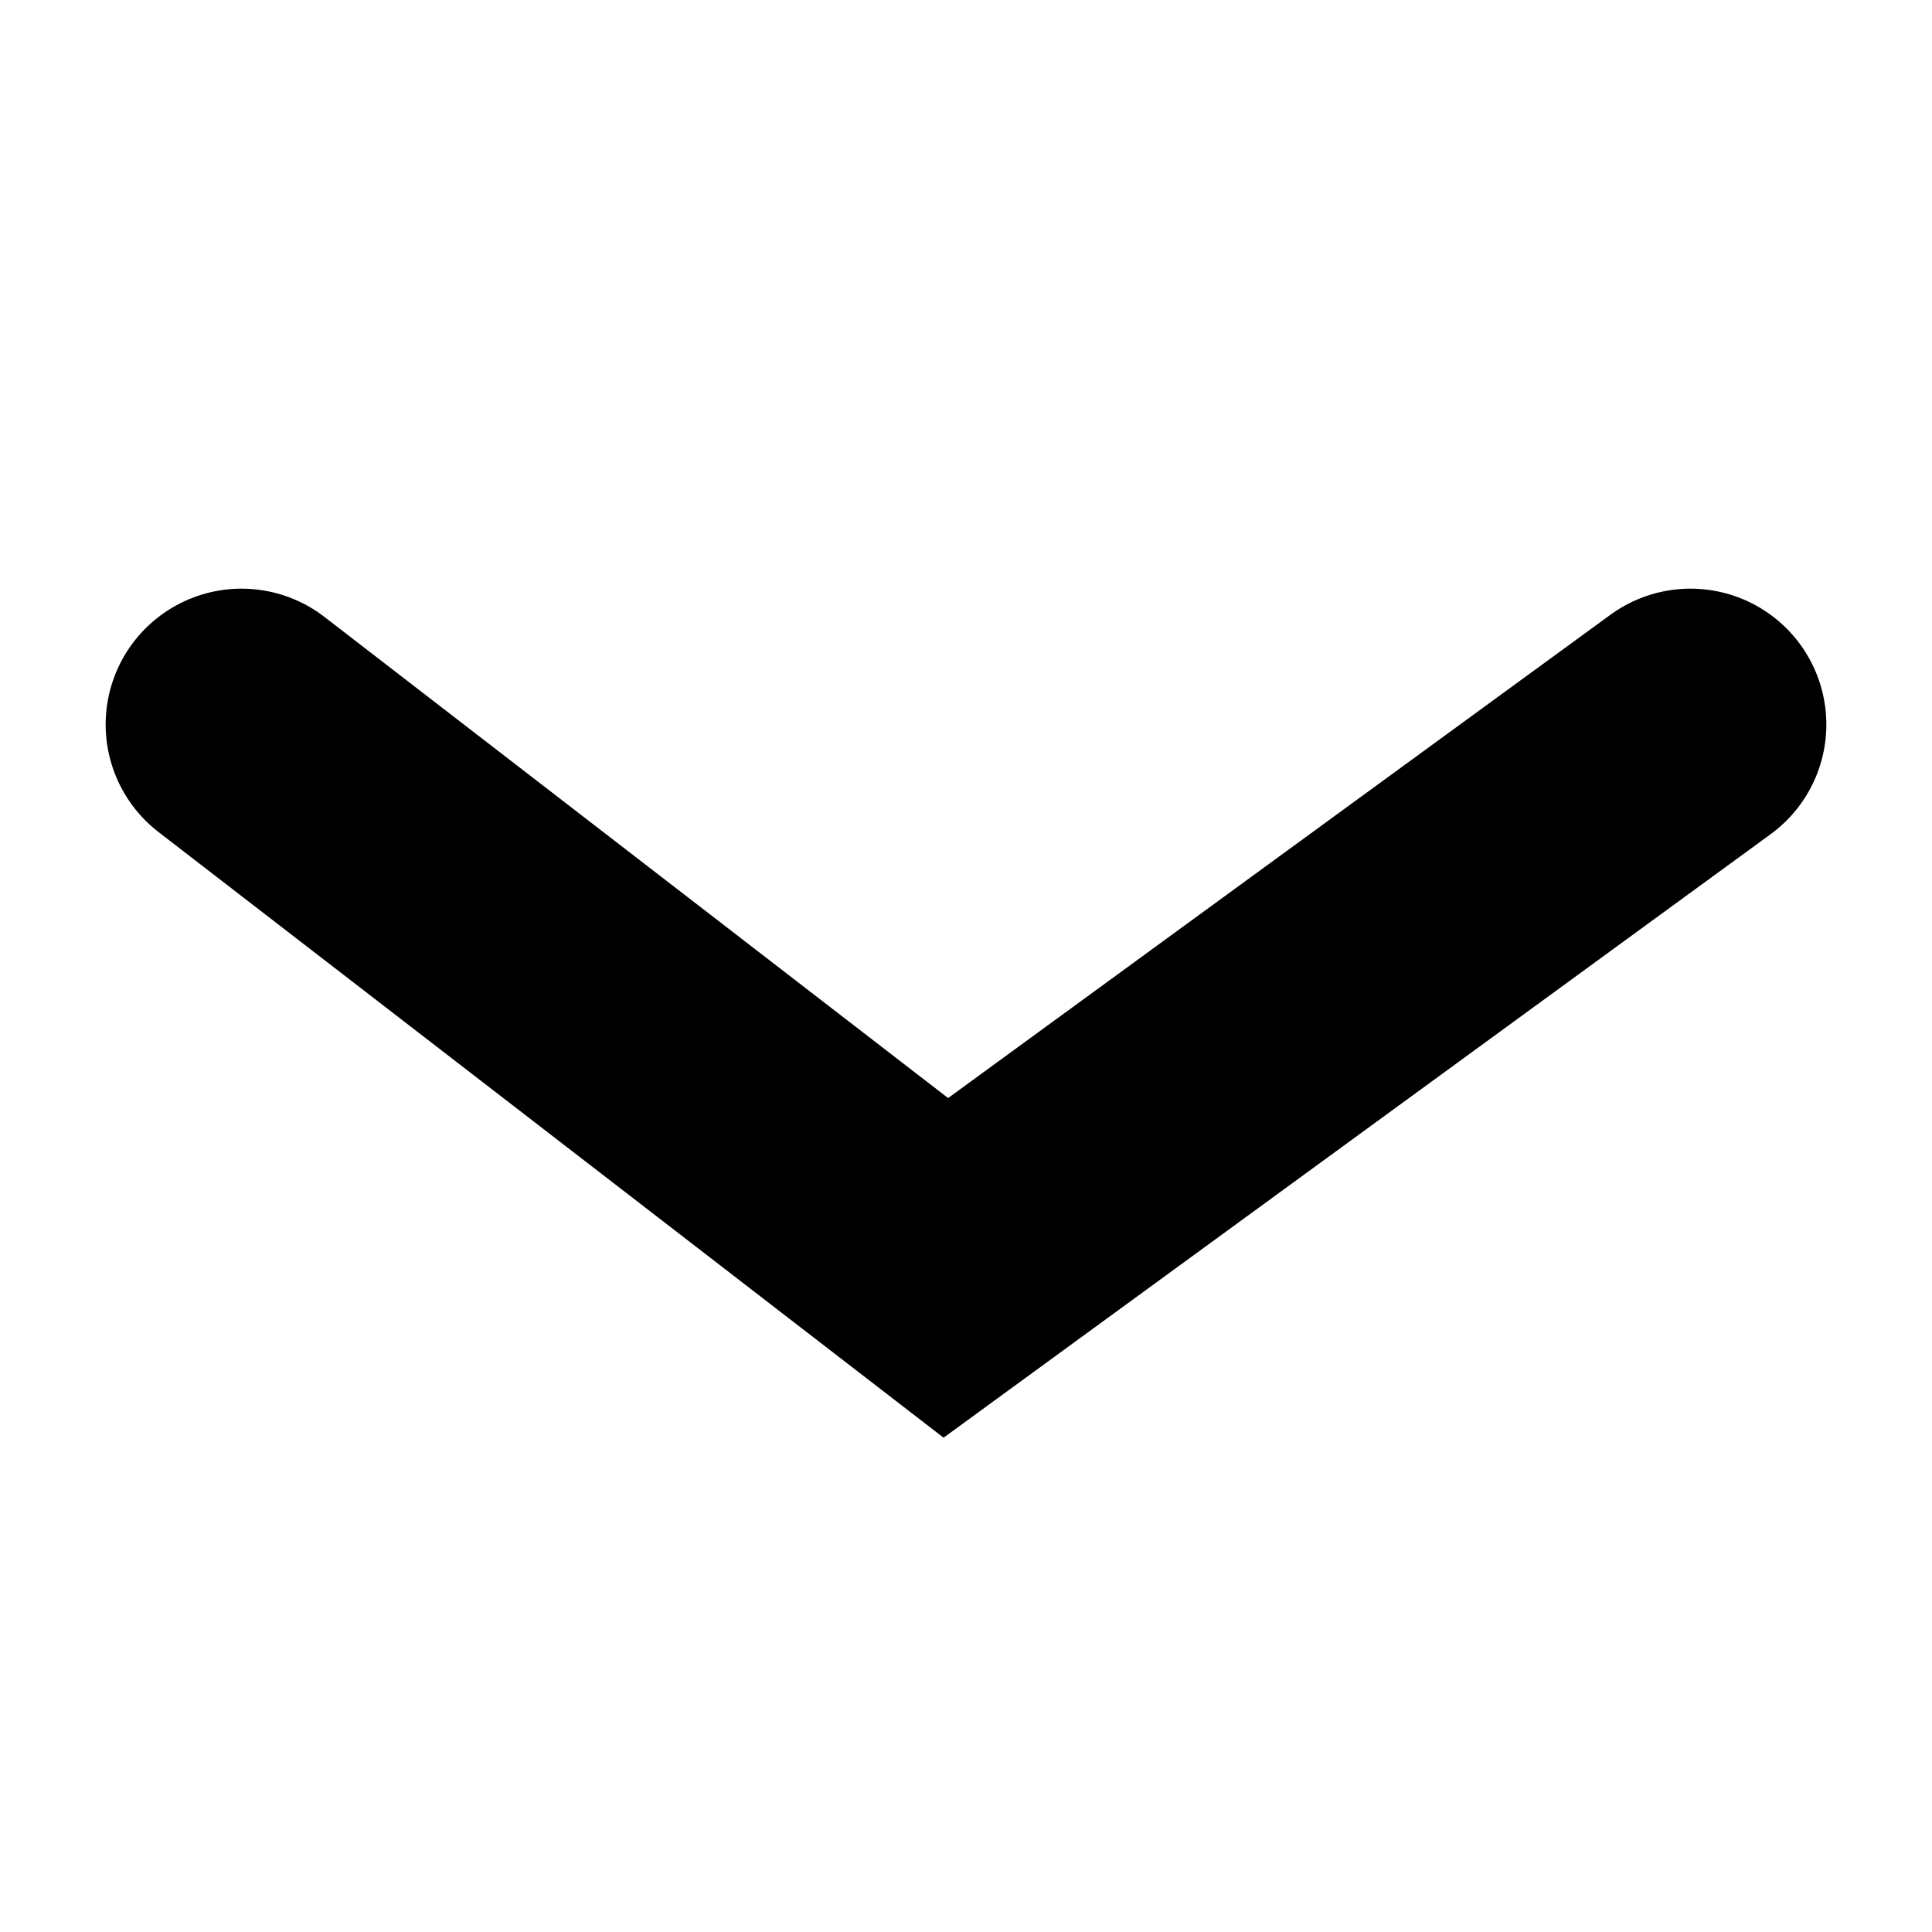
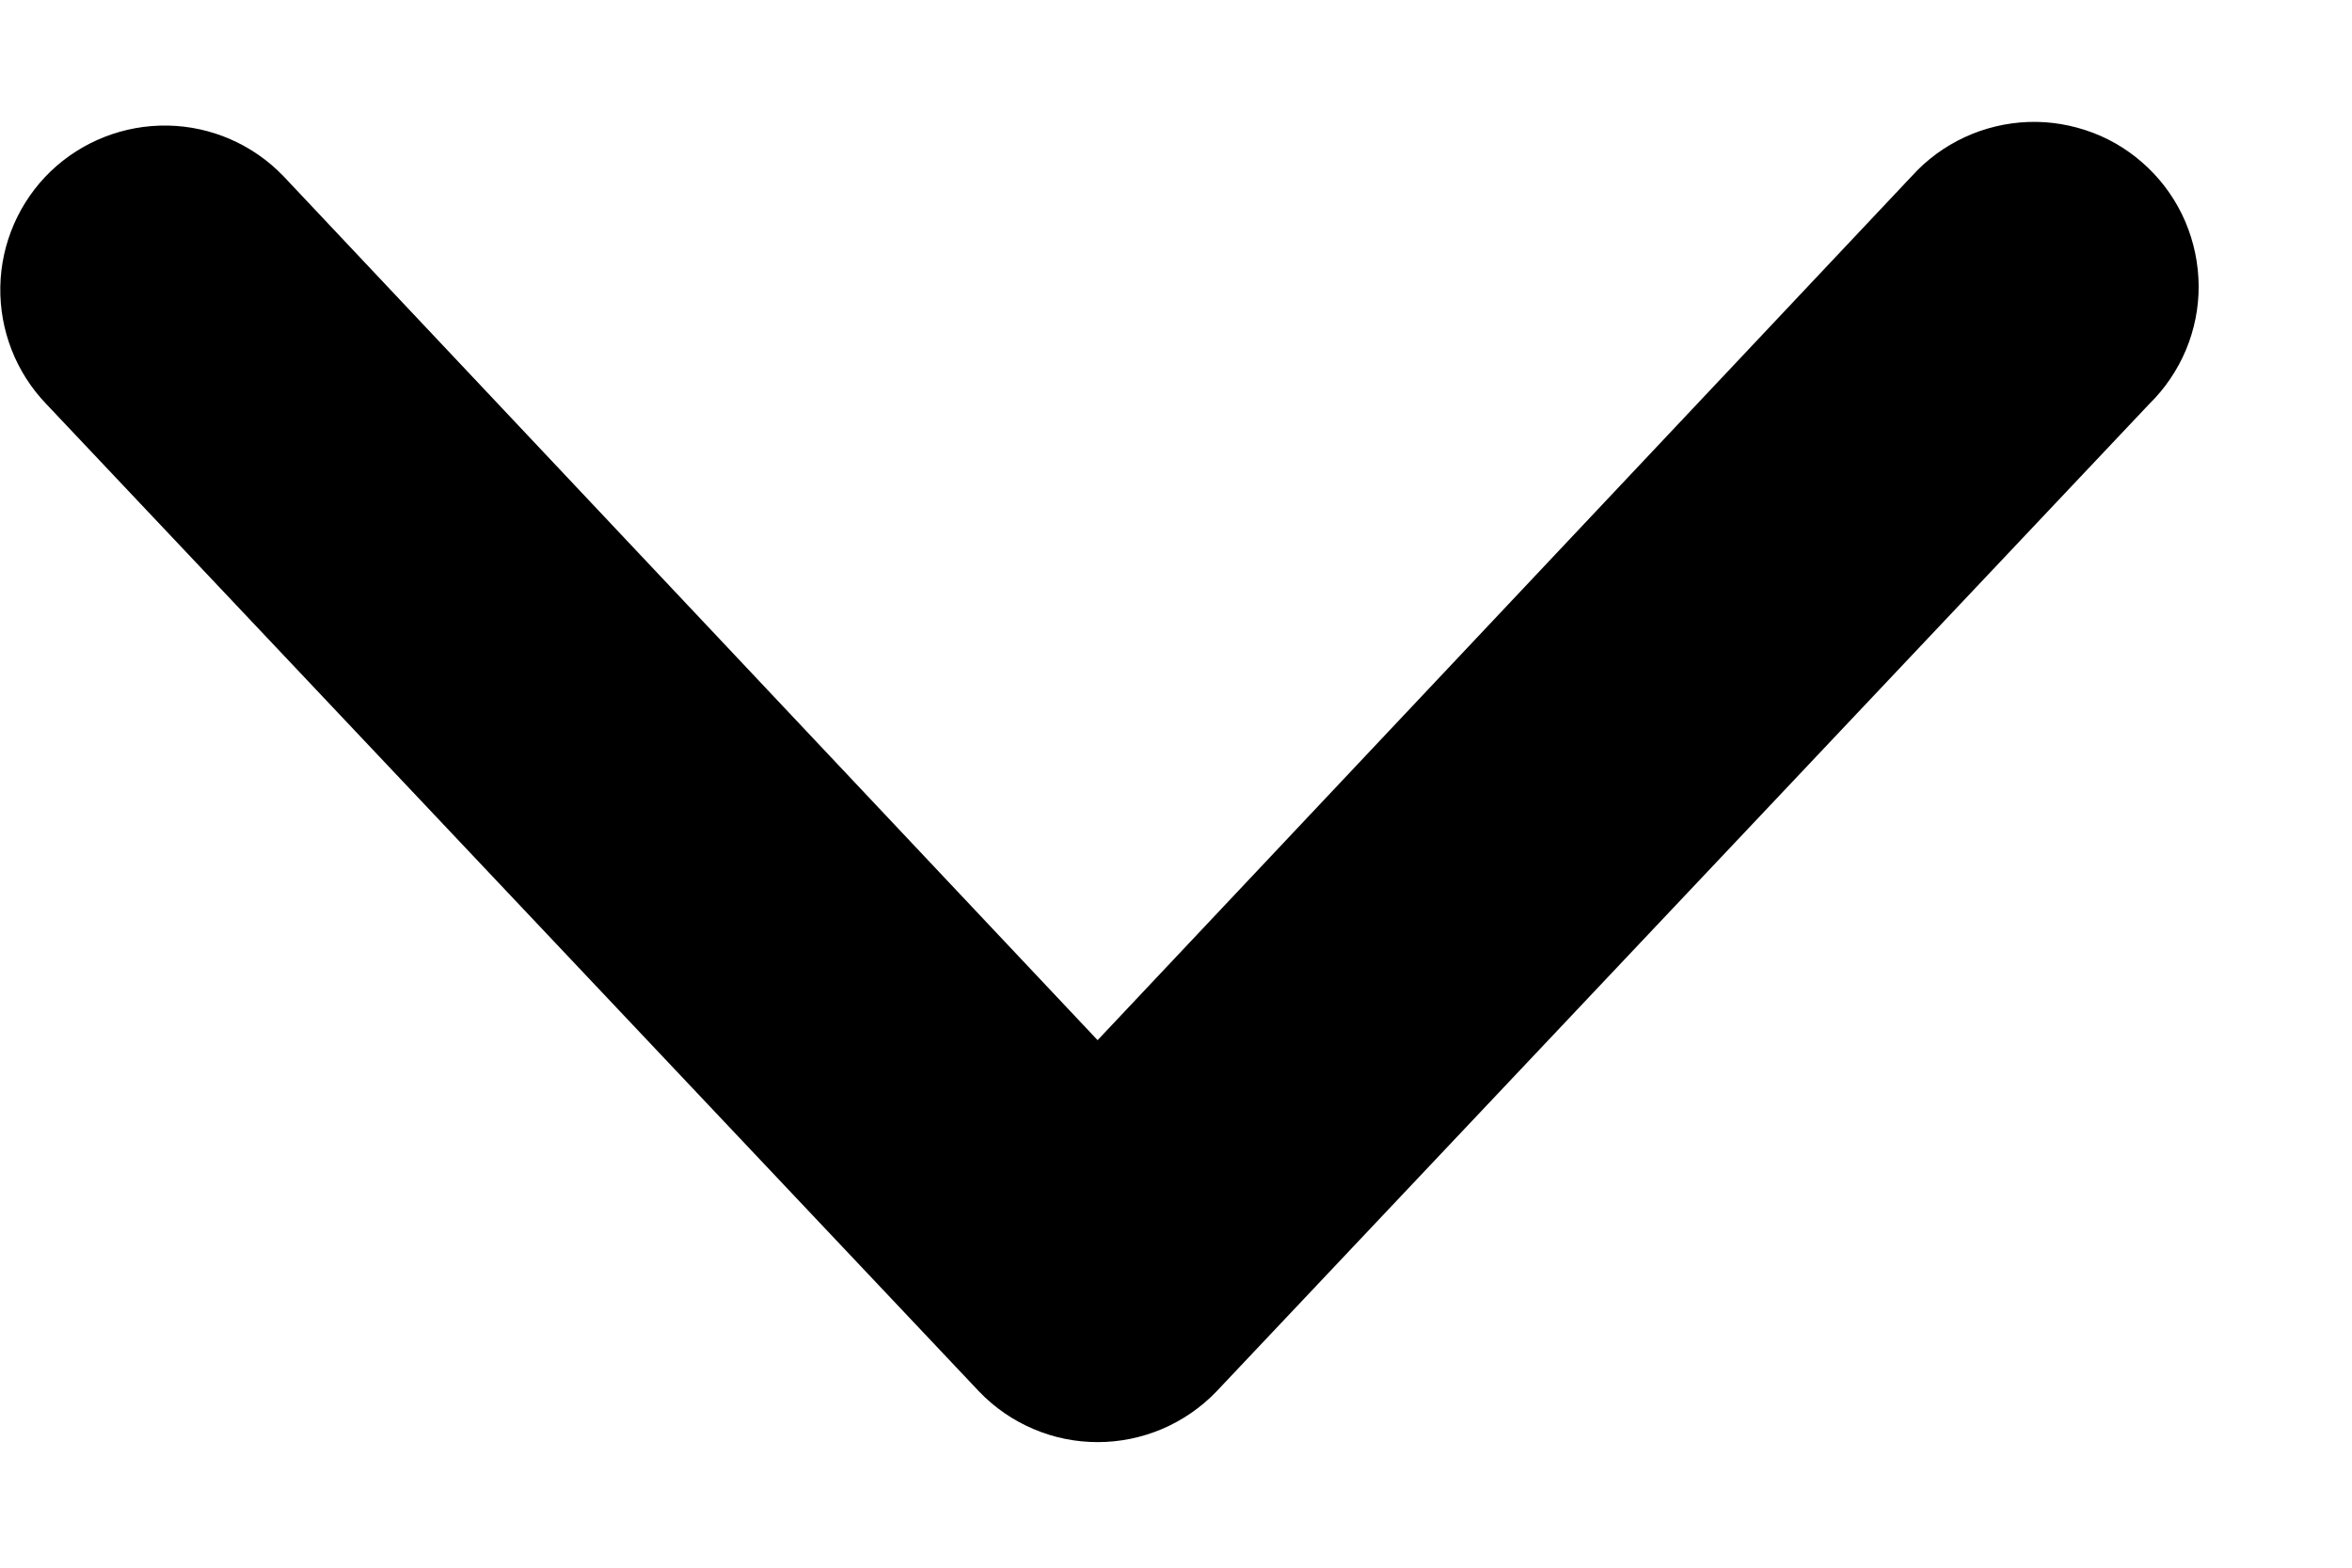
- <svg xmlns="http://www.w3.org/2000/svg" width="16" height="16" viewBox="0 0 16 16" fill="none">
-   <path d="M14 6L7.833 10.5L2 6" stroke="currentColor" stroke-width="2.25" stroke-linecap="round" />
+ <svg xmlns="http://www.w3.org/2000/svg" fill="none" height="10" viewBox="0 0 15 10" width="15">
+   <path clip-rule="evenodd" d="m.322 1.094c.201-.193.47-.298.748-.293.278.005.543.121.736.321l5.194 5.513 5.194-5.513c.094-.104.209-.188.336-.247.128-.059.266-.092.406-.097.14-.005.28.019.412.069s.251.127.352.224c.101.097.182.214.237.343.055.129.084.268.085.409.001.141-.027.28-.081.409s-.134.247-.234.345l-5.95 6.3c-.098.102-.215.182-.345.238-.13.055-.27.084-.411.084s-.281-.028-.411-.084c-.13-.055-.247-.136-.345-.238l-5.95-6.3c-.193-.201-.298-.47-.293-.748.005-.278.121-.543.321-.736z" fill="currentColor" fill-rule="evenodd" />
</svg>
